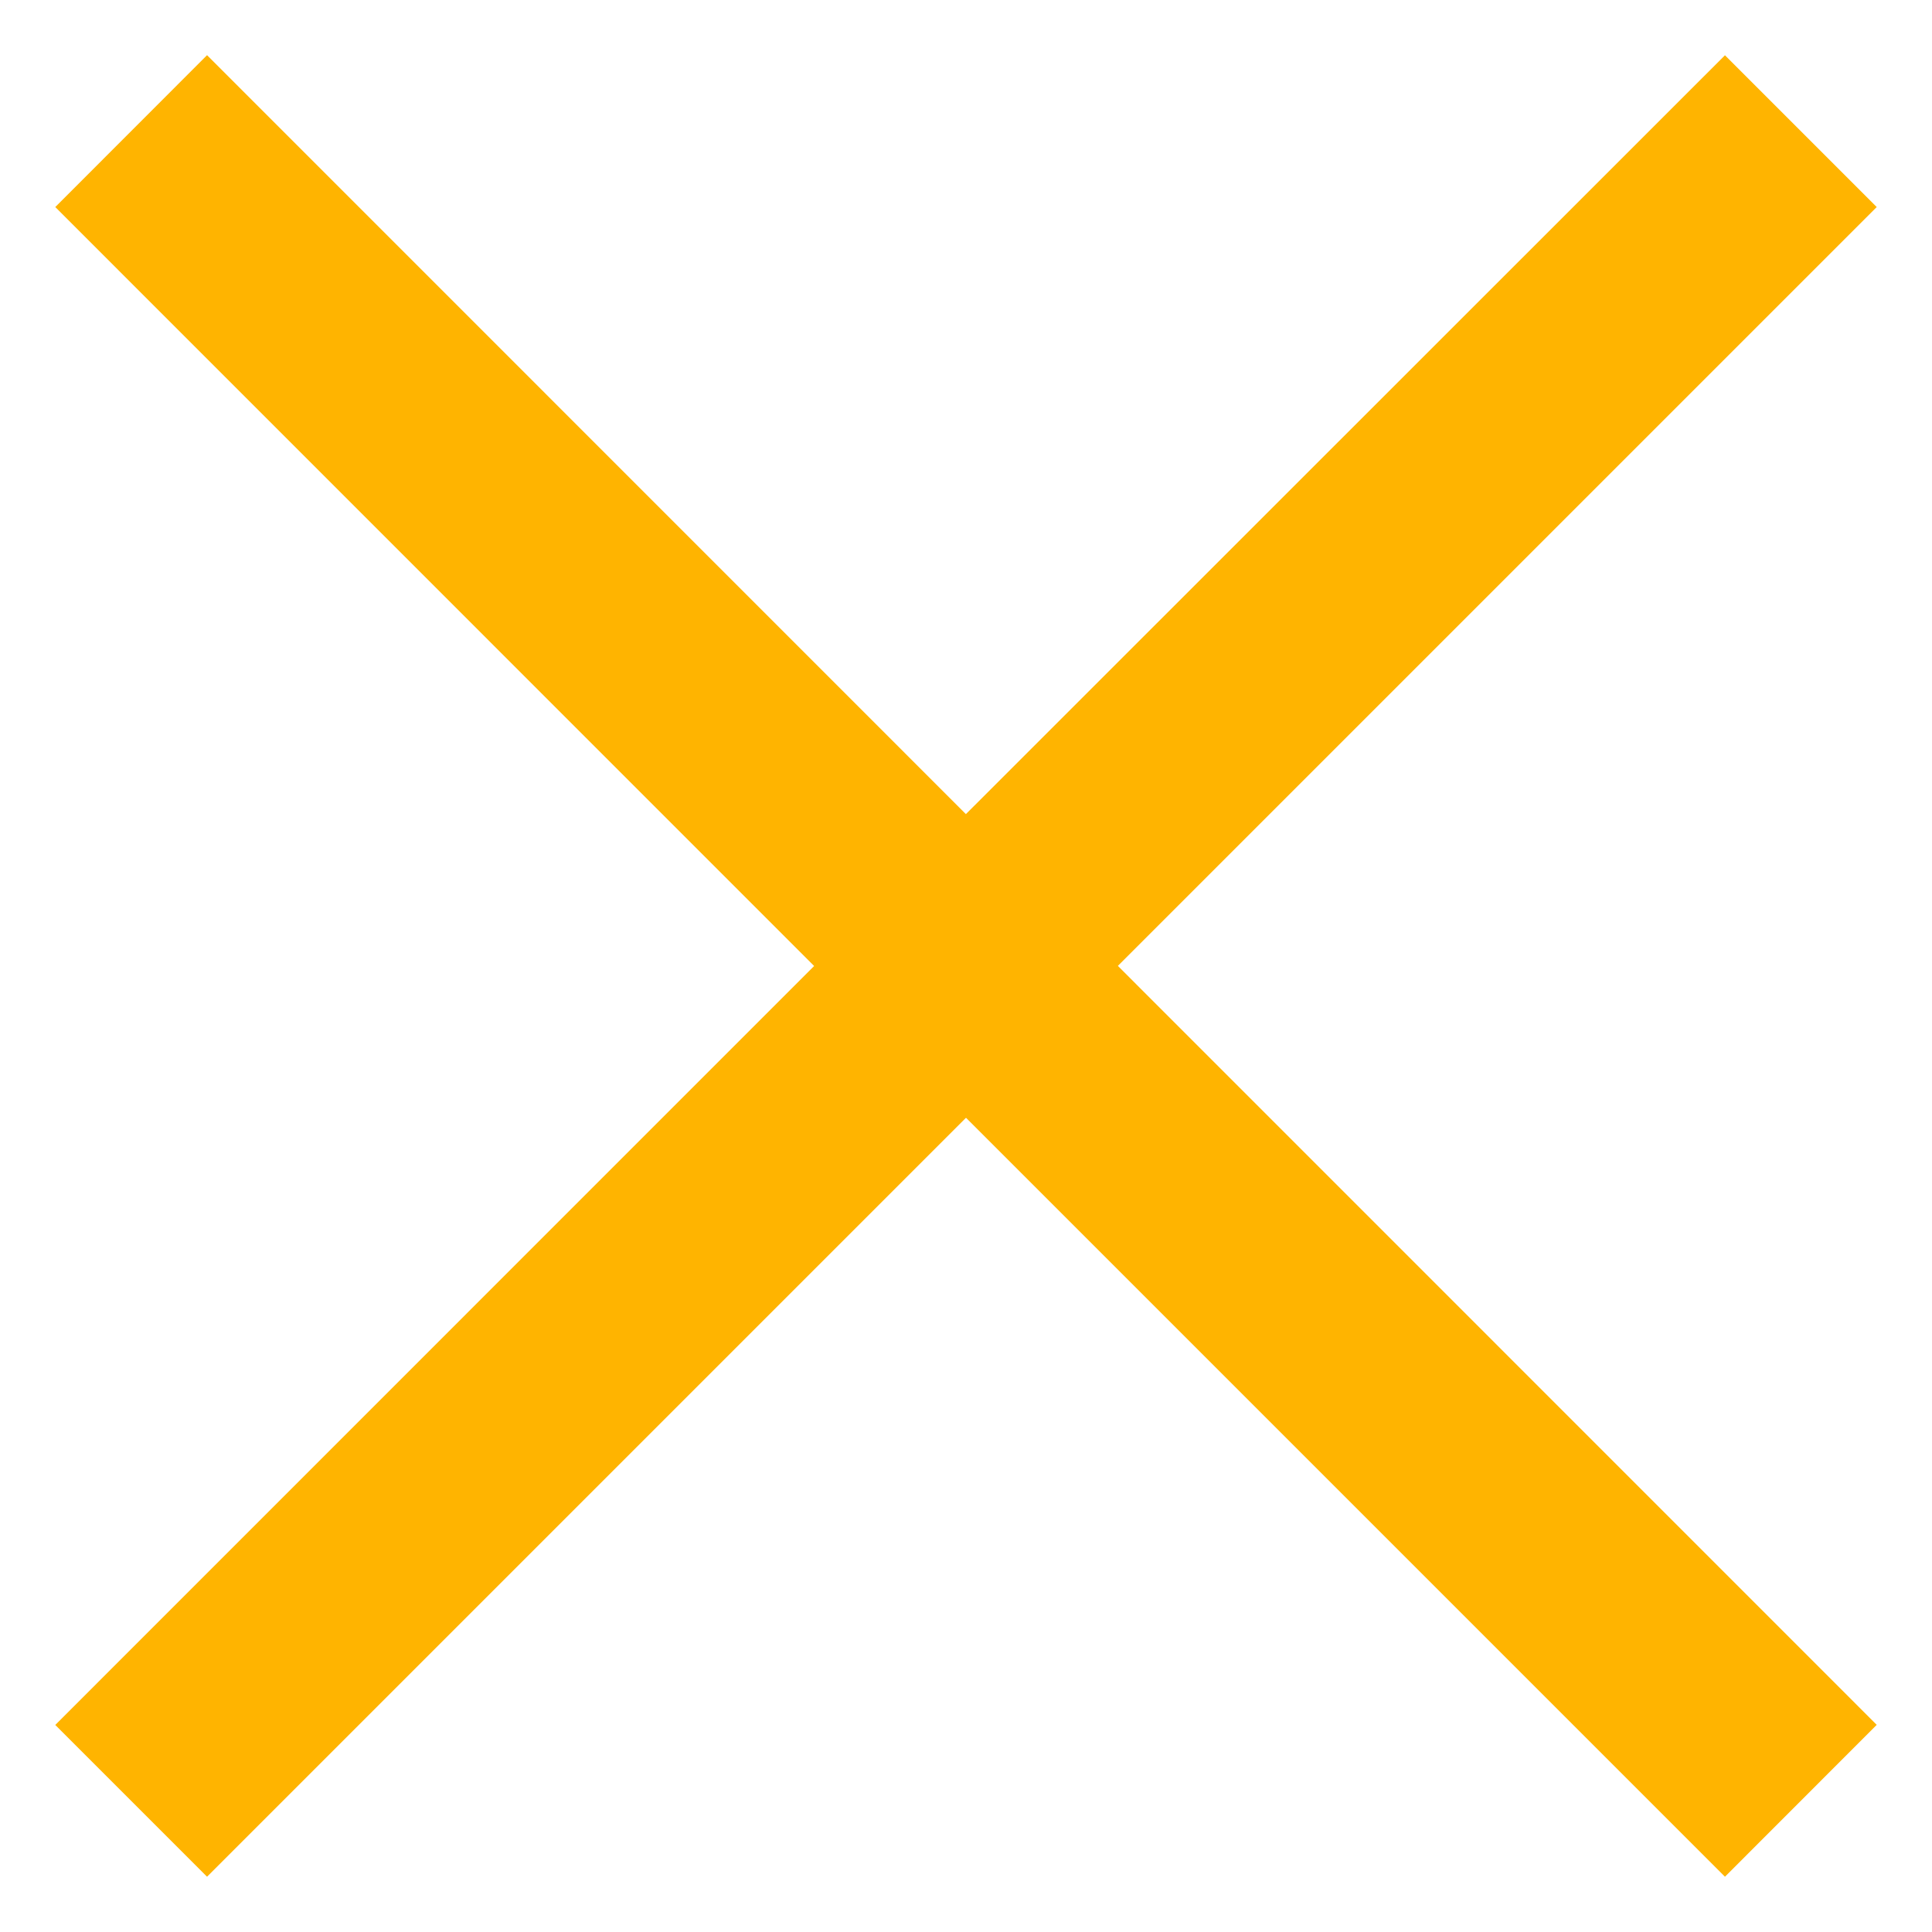
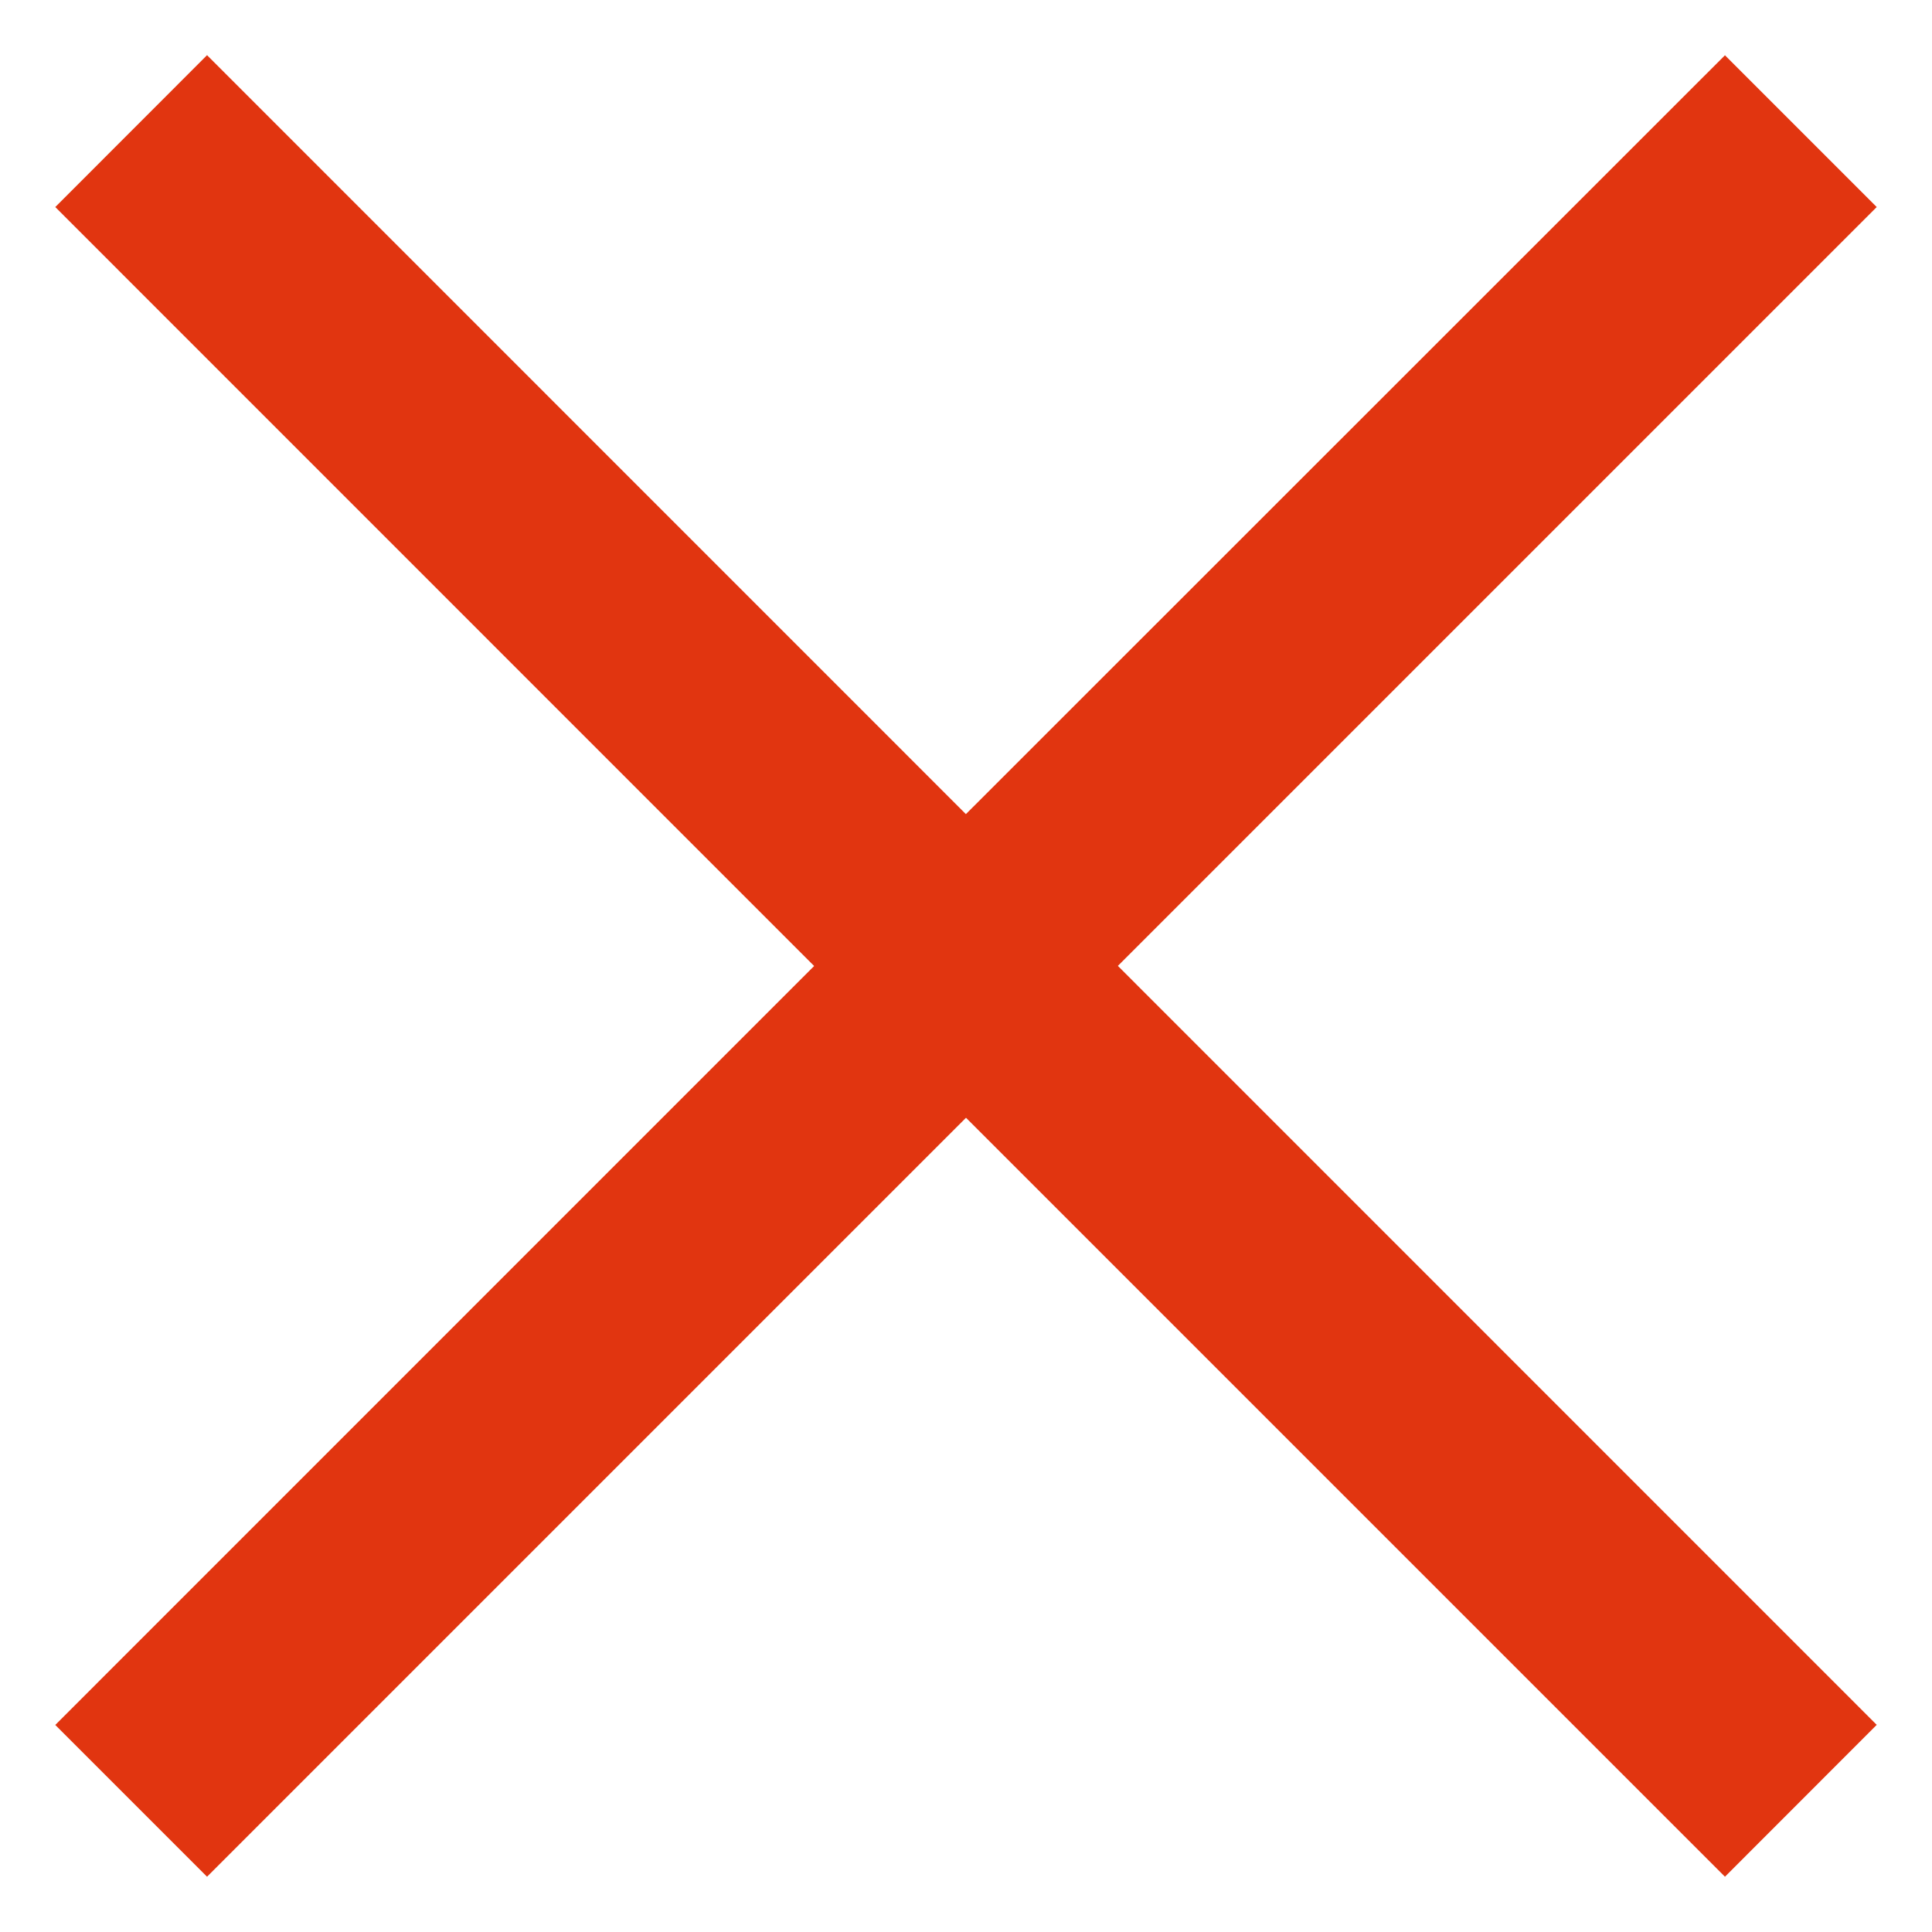
<svg xmlns="http://www.w3.org/2000/svg" xmlns:xlink="http://www.w3.org/1999/xlink" width="18" height="18" viewBox="0 0 18 18">
  <defs>
    <path id="avzva" d="M691.485 160.07l-1.414 1.415-7.071-7.071-7.071 7.071-1.414-1.414 7.07-7.071-7.07-7.071 1.414-1.415 7.07 7.071 7.072-7.07 1.414 1.414-7.07 7.07z" />
  </defs>
  <g>
    <g transform="translate(-674 -144)">
-       <use fill="#FFB400" xlink:href="#avzva" />
+       <use fill="#E13510" xlink:href="#avzva" />
    </g>
  </g>
</svg>
